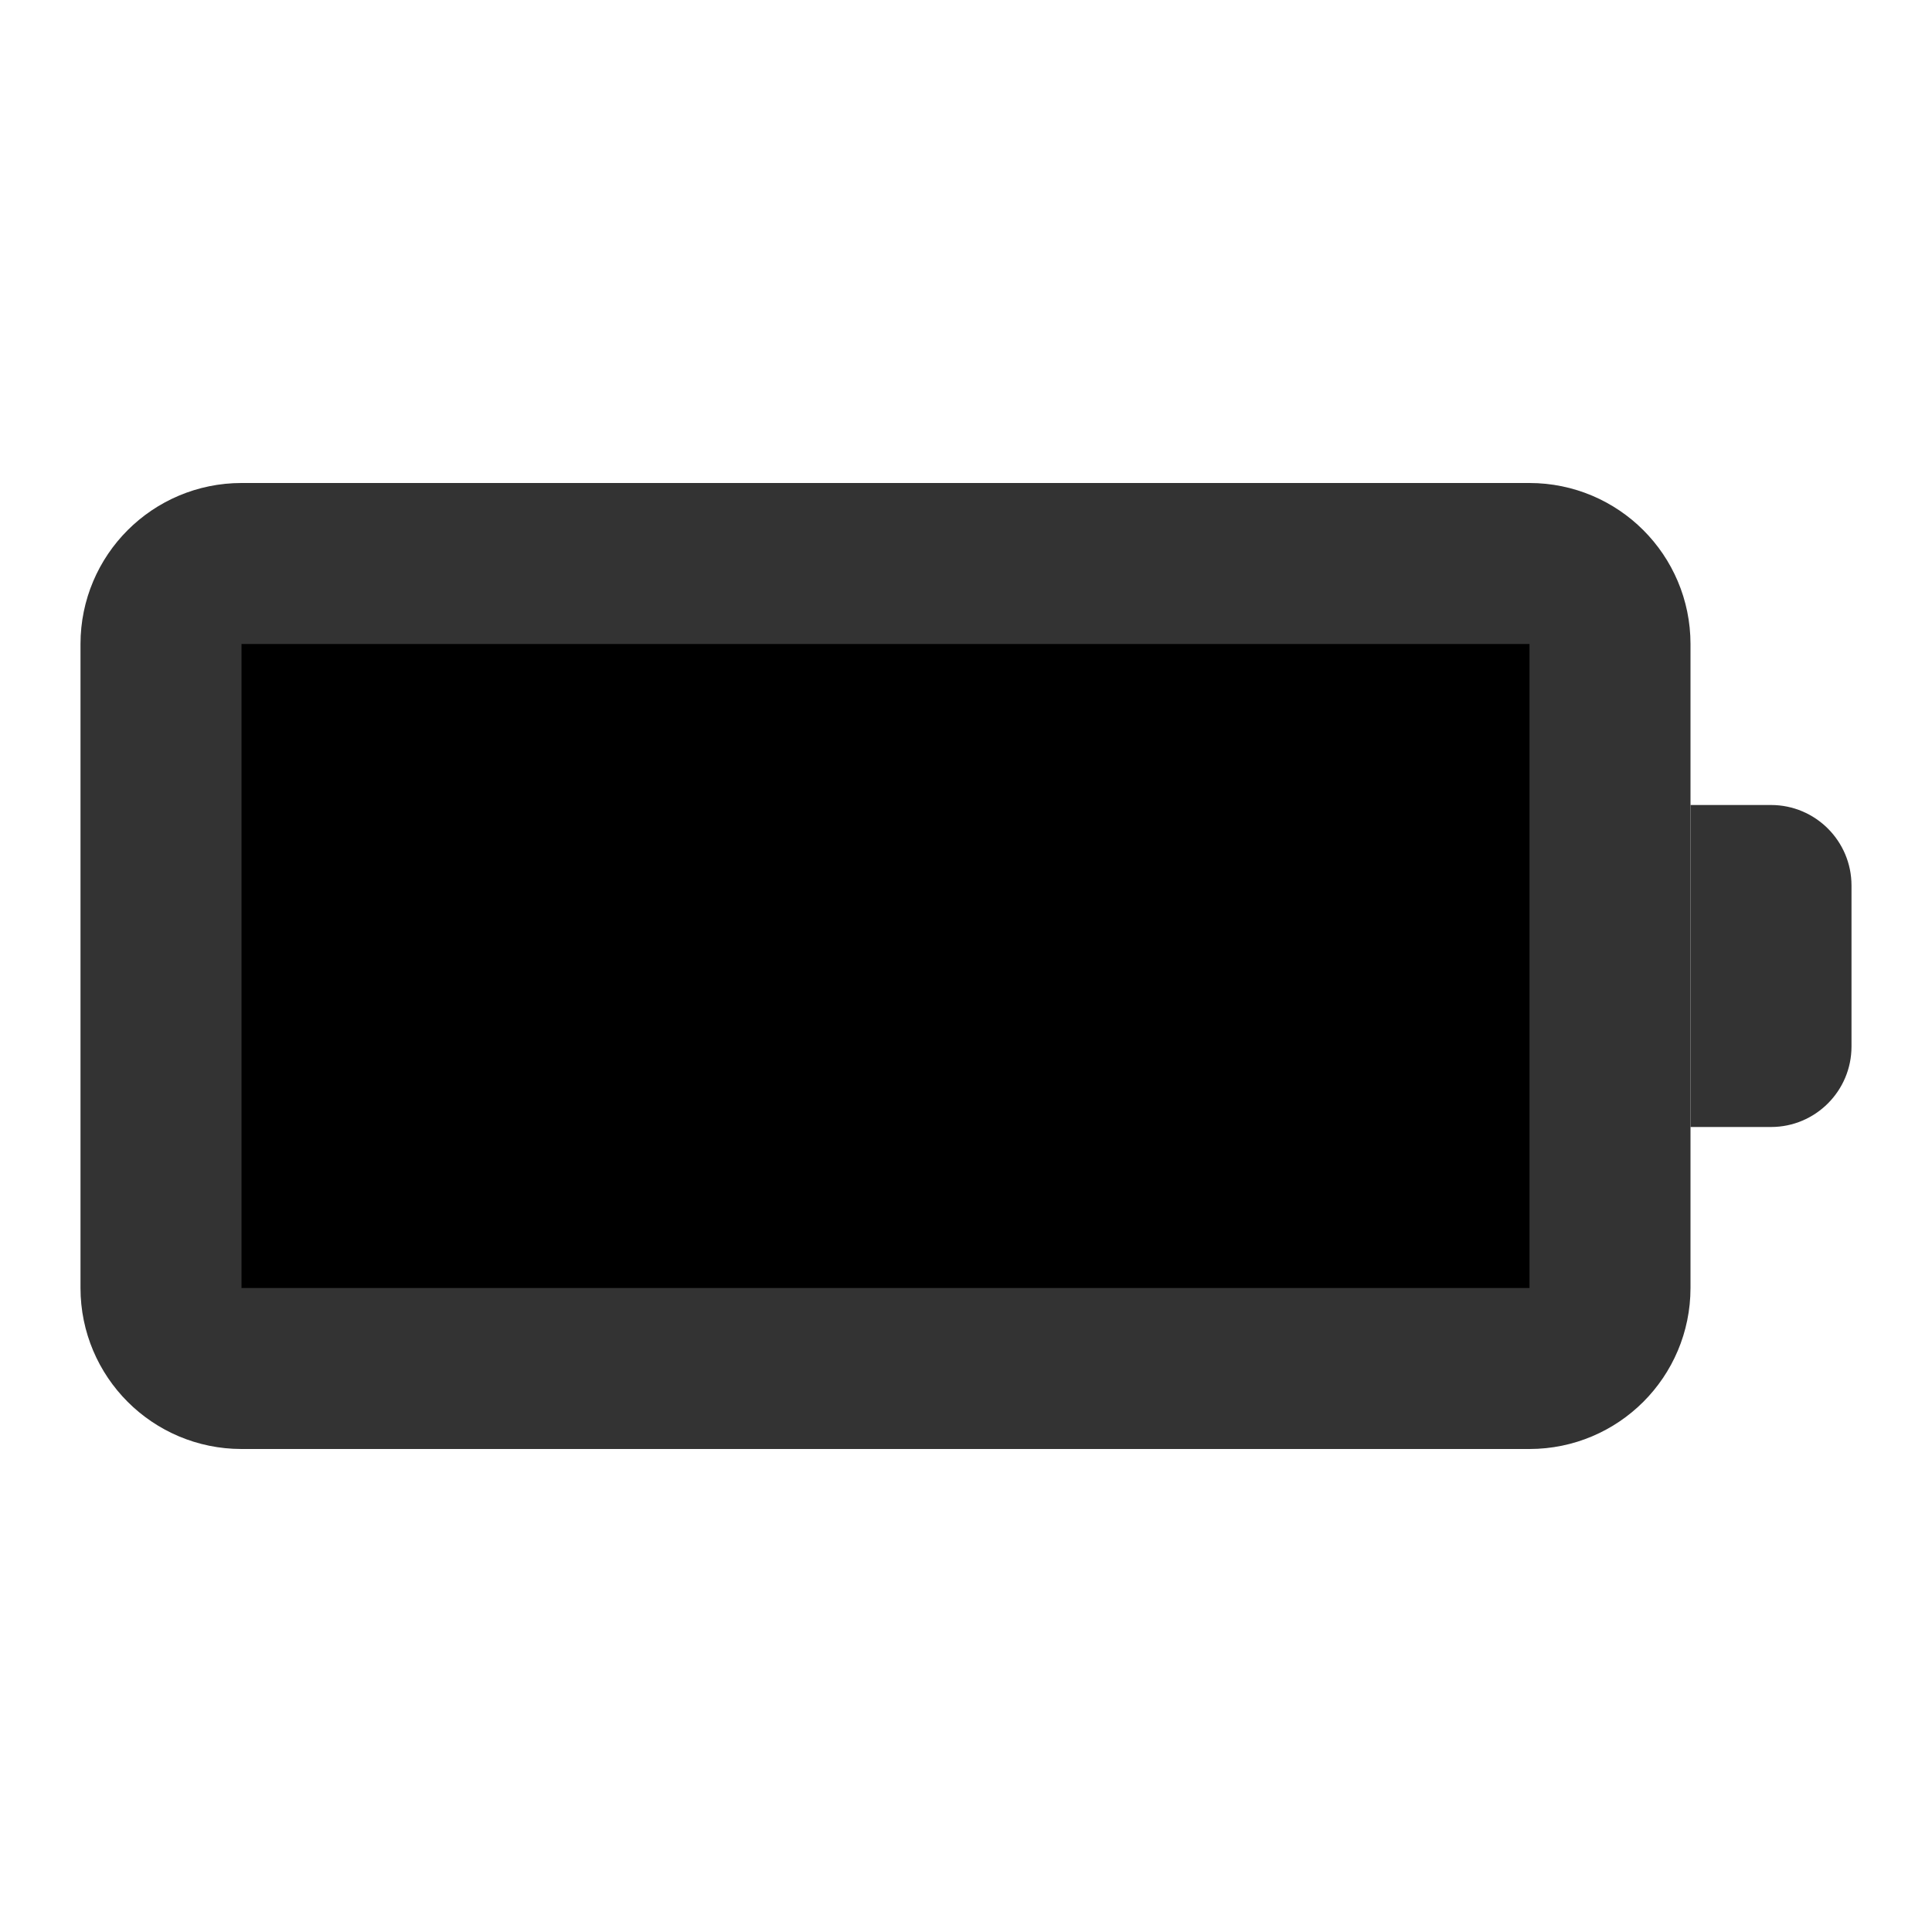
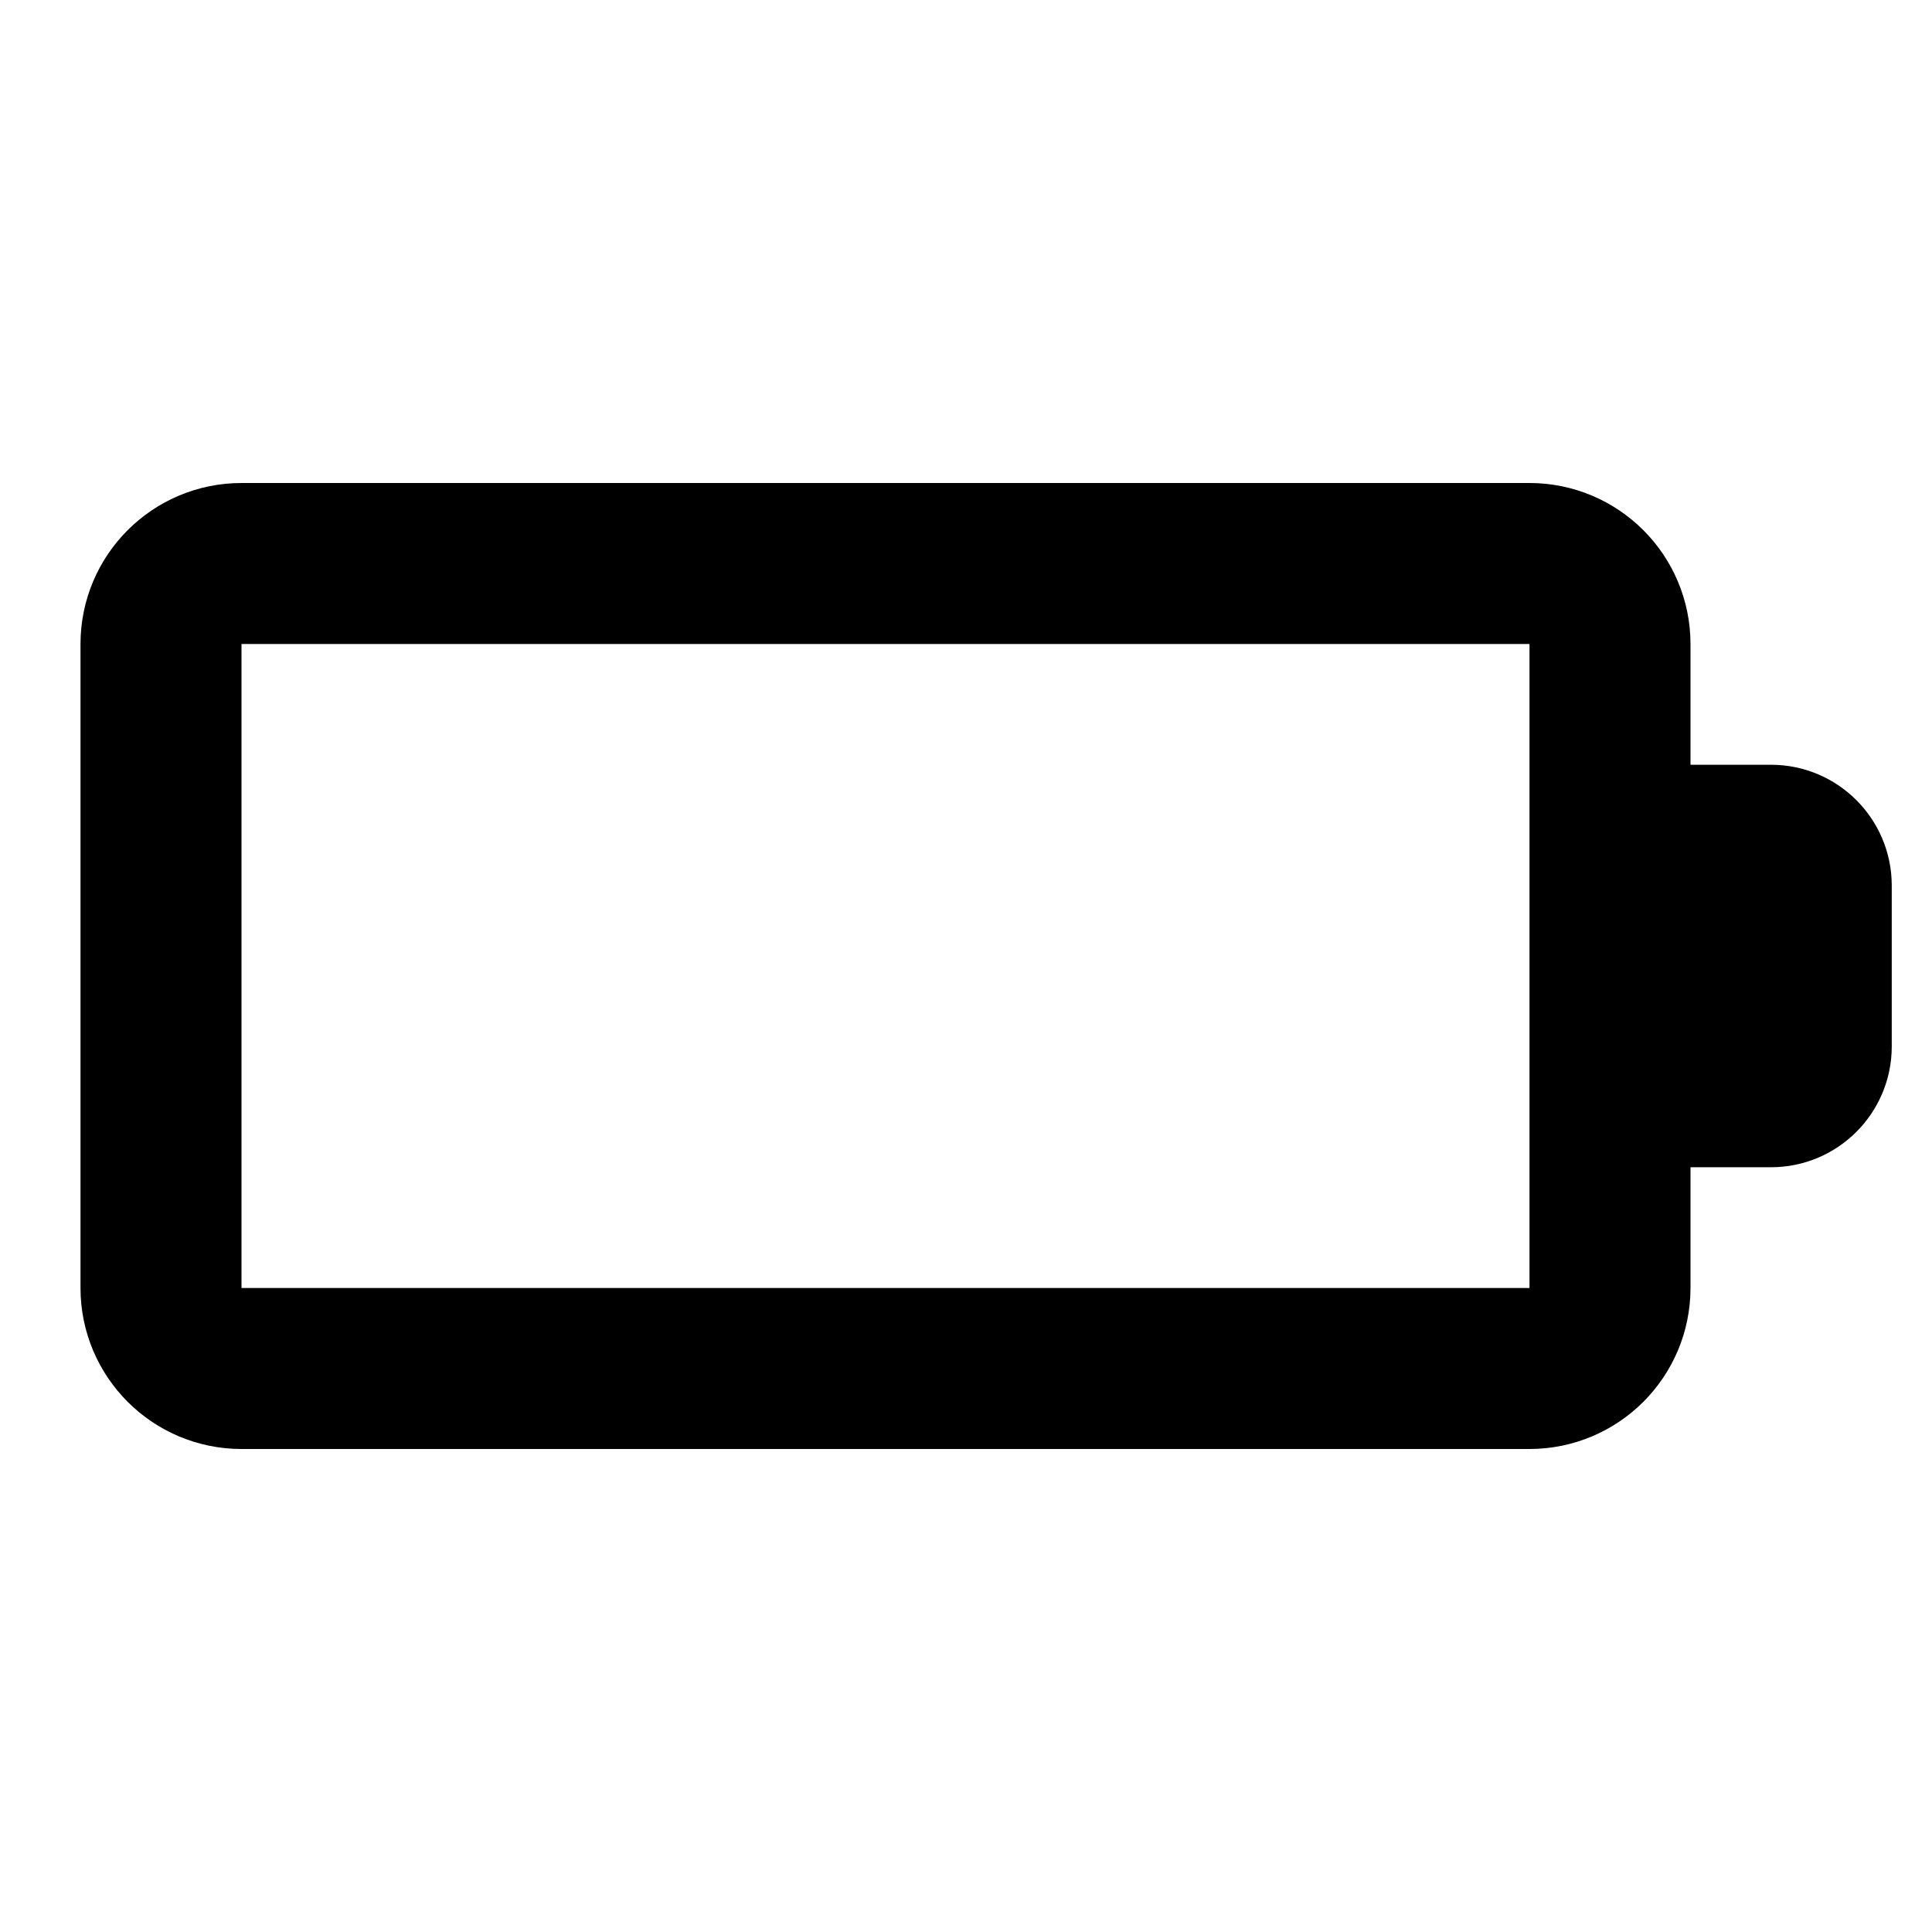
- <svg xmlns="http://www.w3.org/2000/svg" viewBox="0 0 24 24" fill="currentColor">
-   <path d="M19 7H3C2.448 7 2 7.448 2 8V16C2 16.552 2.448 17 3 17H19C19.552 17 20 16.552 20 16V8C20 7.448 19.552 7 19 7Z" stroke="#333333" stroke-width="2" stroke-linecap="round" stroke-linejoin="round" />
-   <path d="M21 10H22C22.552 10 23 10.448 23 11V13C23 13.552 22.552 14 22 14H21V10Z" fill="#333333" />
+ <svg xmlns="http://www.w3.org/2000/svg" width="24" height="24" viewBox="0 0 24 24" fill="none">
+   <path d="M19 7H3C2.448 7 2 7.448 2 8V16C2 16.552 2.448 17 3 17H19C19.552 17 20 16.552 20 16V8C20 7.448 19.552 7 19 7Z" stroke="currentColor" stroke-width="2" stroke-linecap="round" stroke-linejoin="round" />
+   <path d="M21 10H22C22.552 10 23 10.448 23 11V13C23 13.552 22.552 14 22 14H21V10Z" fill="currentColor" stroke="currentColor" />
</svg>
